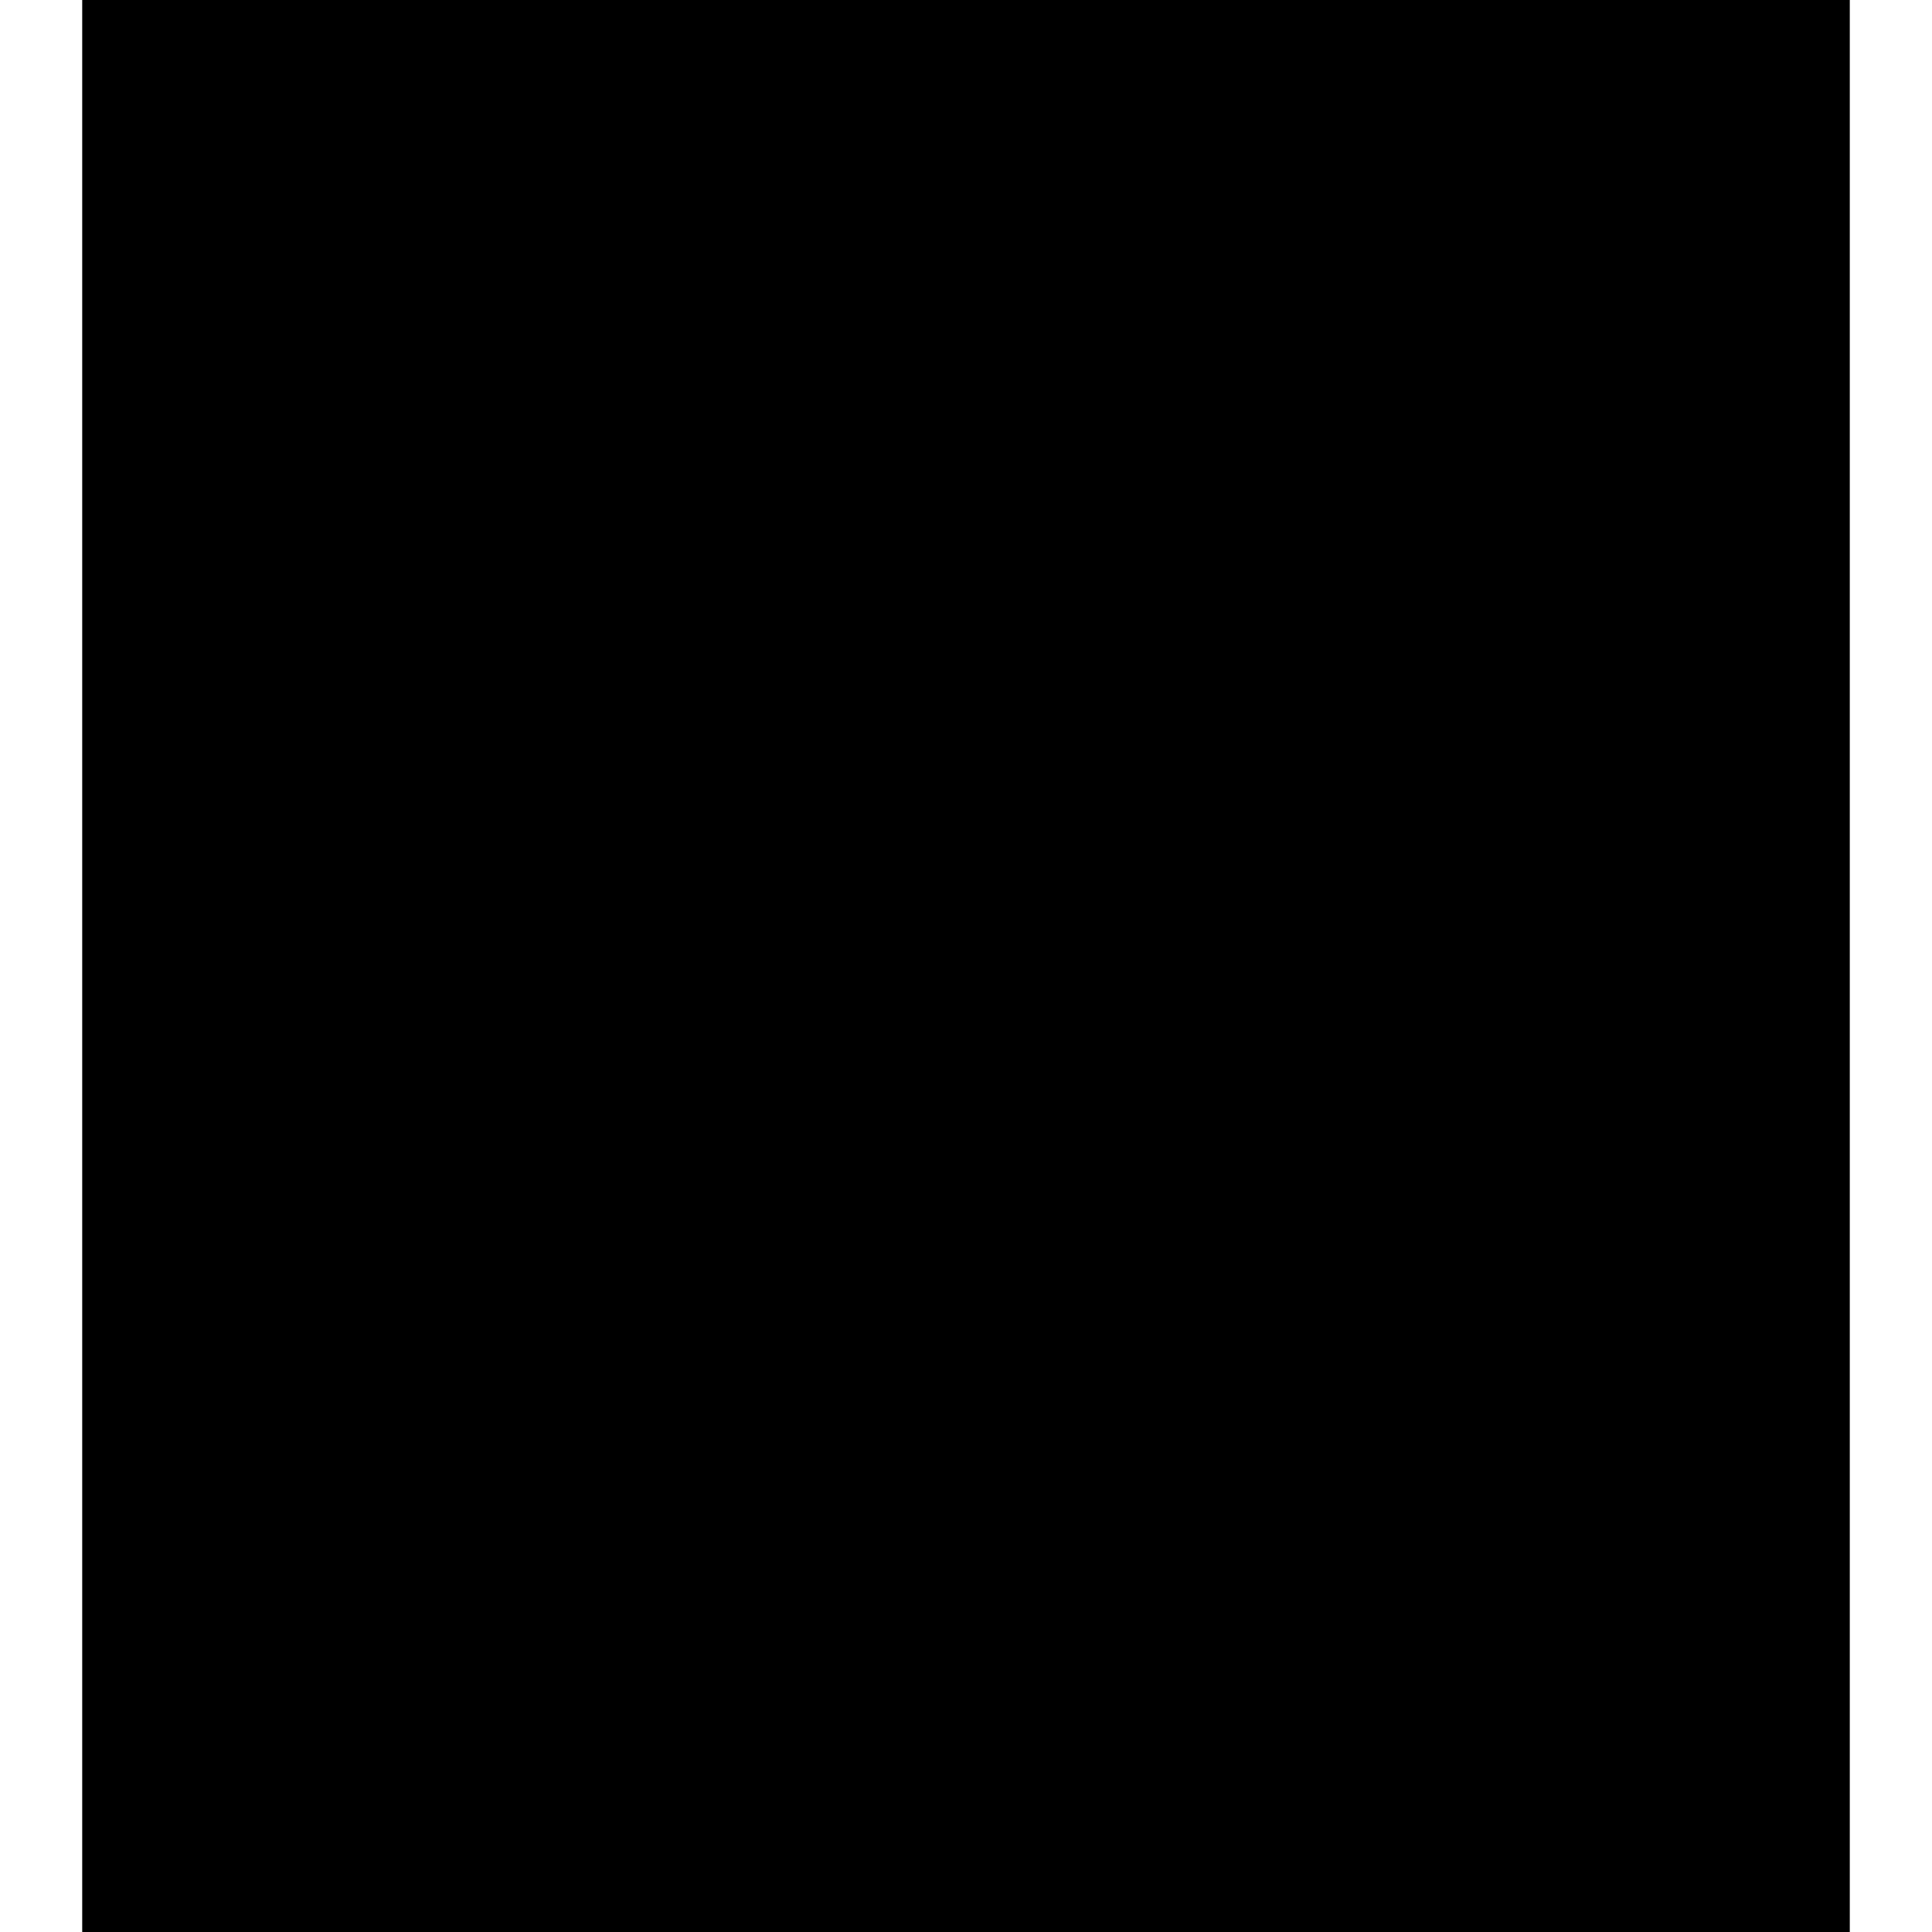
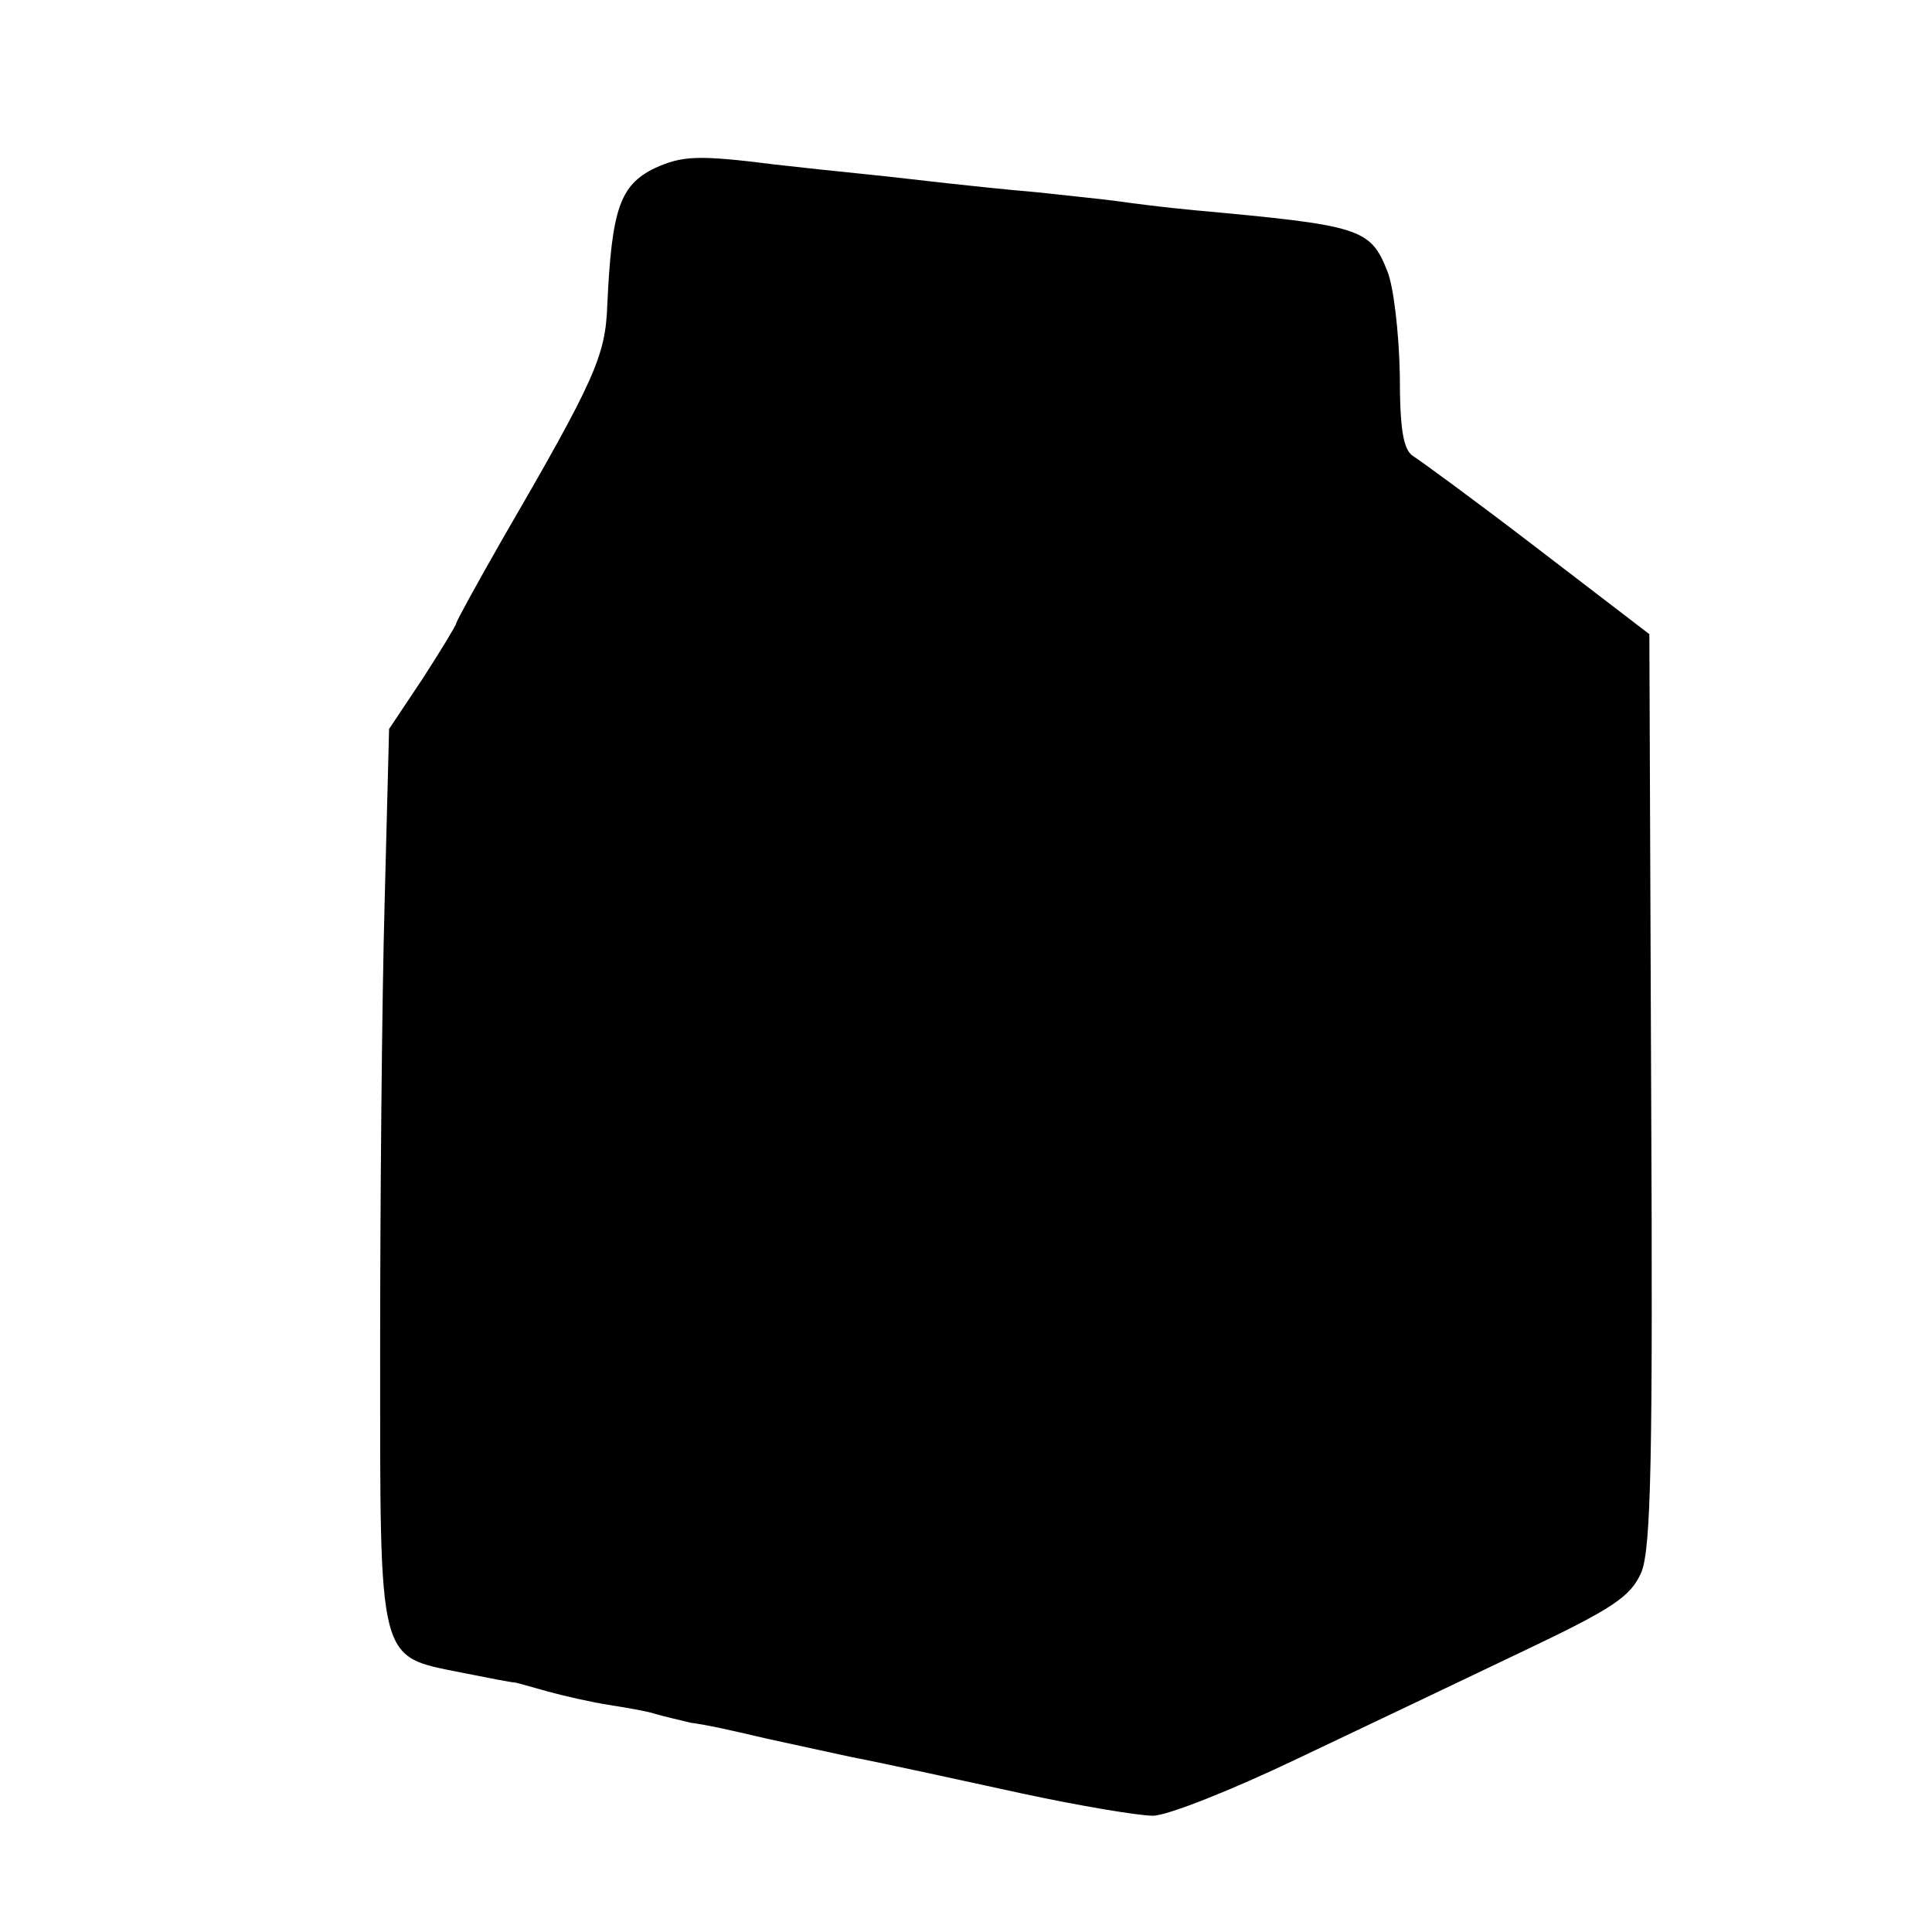
- <svg xmlns="http://www.w3.org/2000/svg" version="1.0" width="235pt" height="235pt" viewBox="0 0 235 235" preserveAspectRatio="xMidYMid meet">
-   <g transform="translate(0,235) scale(0.1,-0.1)" fill="#000000" stroke="none">
-     <path d="M100 1175 l0 -1175 1075 0 1075 0 0 1175 0 1175 -1075 0 -1075 0 0 -1175z" />
+ <svg xmlns="http://www.w3.org/2000/svg" version="1.0" width="216pt" height="216pt" viewBox="0 0 216 216" preserveAspectRatio="xMidYMid meet">
+   <g transform="translate(0,216) scale(0.1,-0.1)" fill="#000000" stroke="none">
+     <path d="M732 1972 c-39 -19 -48 -46 -53 -152 -2 -58 -13 -83 -118 -264 -28 -49 -51 -91 -51 -93 0 -2 -17 -30 -37 -61 l-38 -57 -5 -195 c-3 -107 -5 -333 -5 -501 0 -352 -3 -340 91 -359 30 -6 56 -11 59 -11 2 0 19 -5 37 -10 18 -5 49 -12 68 -15 19 -3 43 -7 52 -10 10 -3 28 -7 40 -10 21 -3 39 -7 86 -18 9 -2 51 -11 92 -20 41 -8 128 -27 192 -41 65 -14 131 -25 147 -25 16 0 89 29 162 64 74 35 187 89 252 120 101 48 120 61 132 88 11 27 13 129 11 541 l-2 508 -124 95 c-69 53 -132 99 -140 104 -11 7 -15 29 -15 92 -1 47 -7 98 -14 115 -19 48 -30 51 -216 68 -33 3 -71 8 -85 10 -14 2 -54 6 -90 10 -36 3 -81 8 -100 10 -19 2 -60 7 -90 10 -30 3 -77 8 -103 11 -87 11 -104 10 -135 -4z" />
  </g>
</svg>
